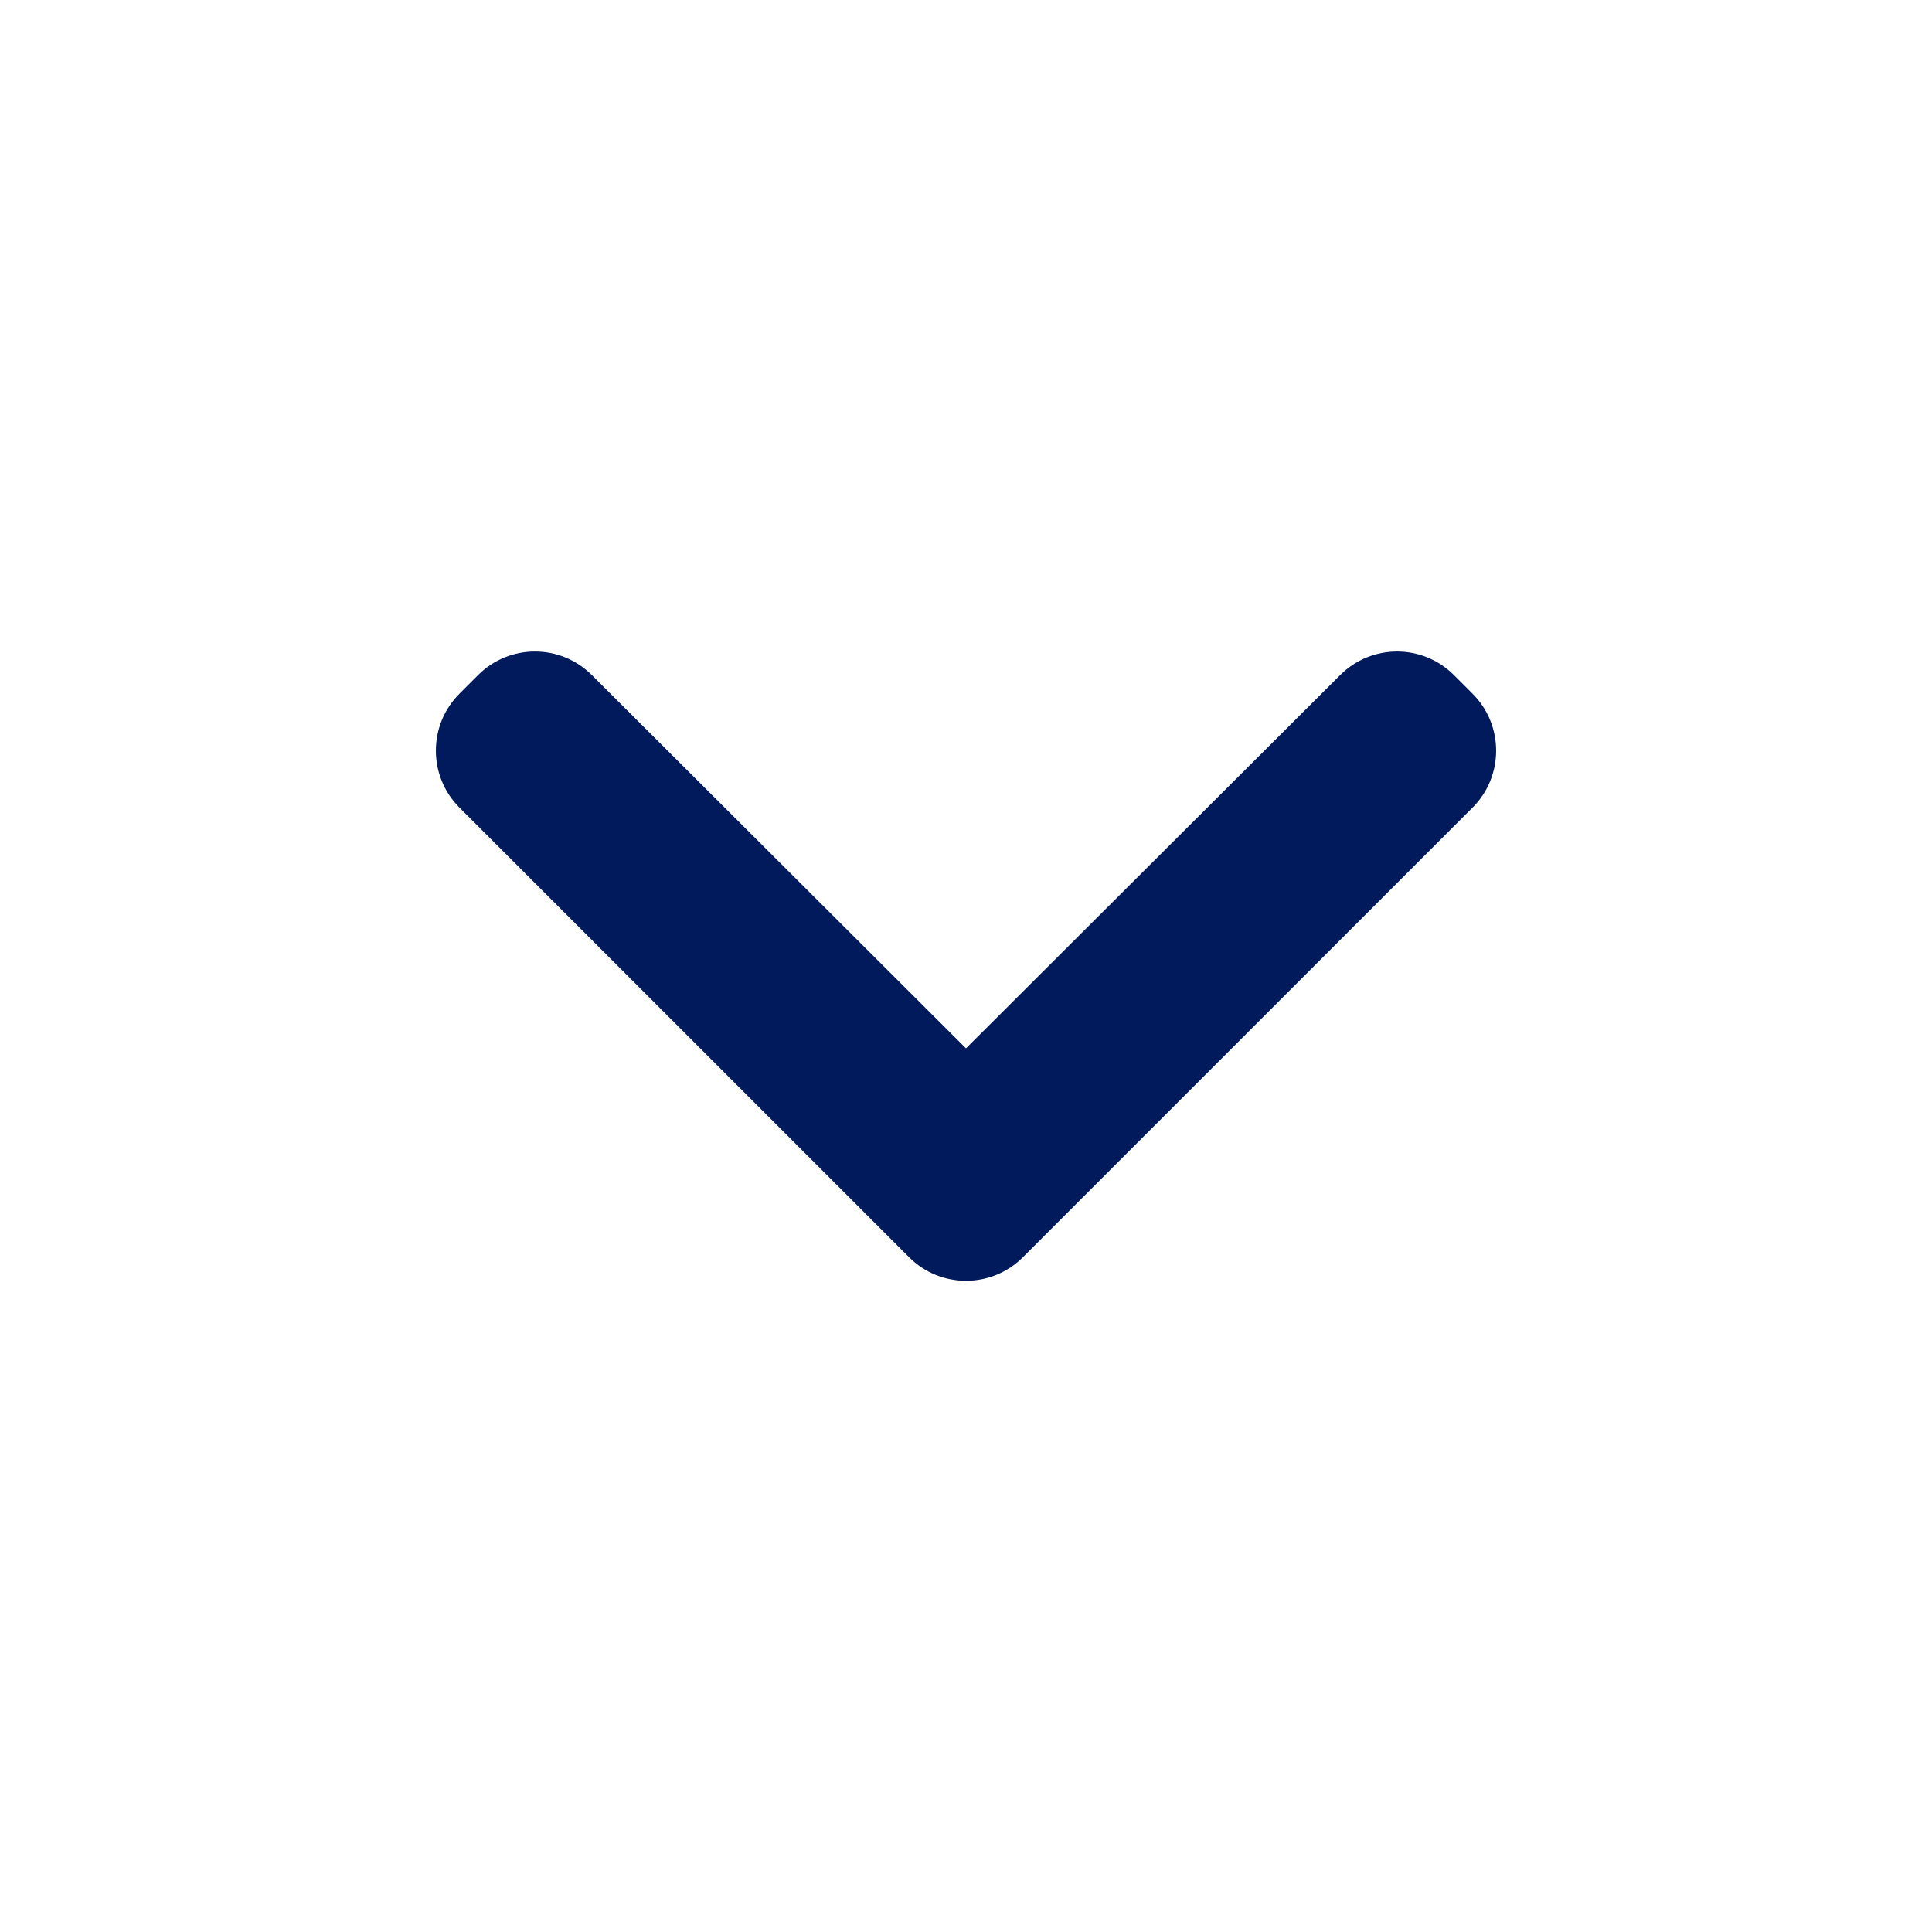
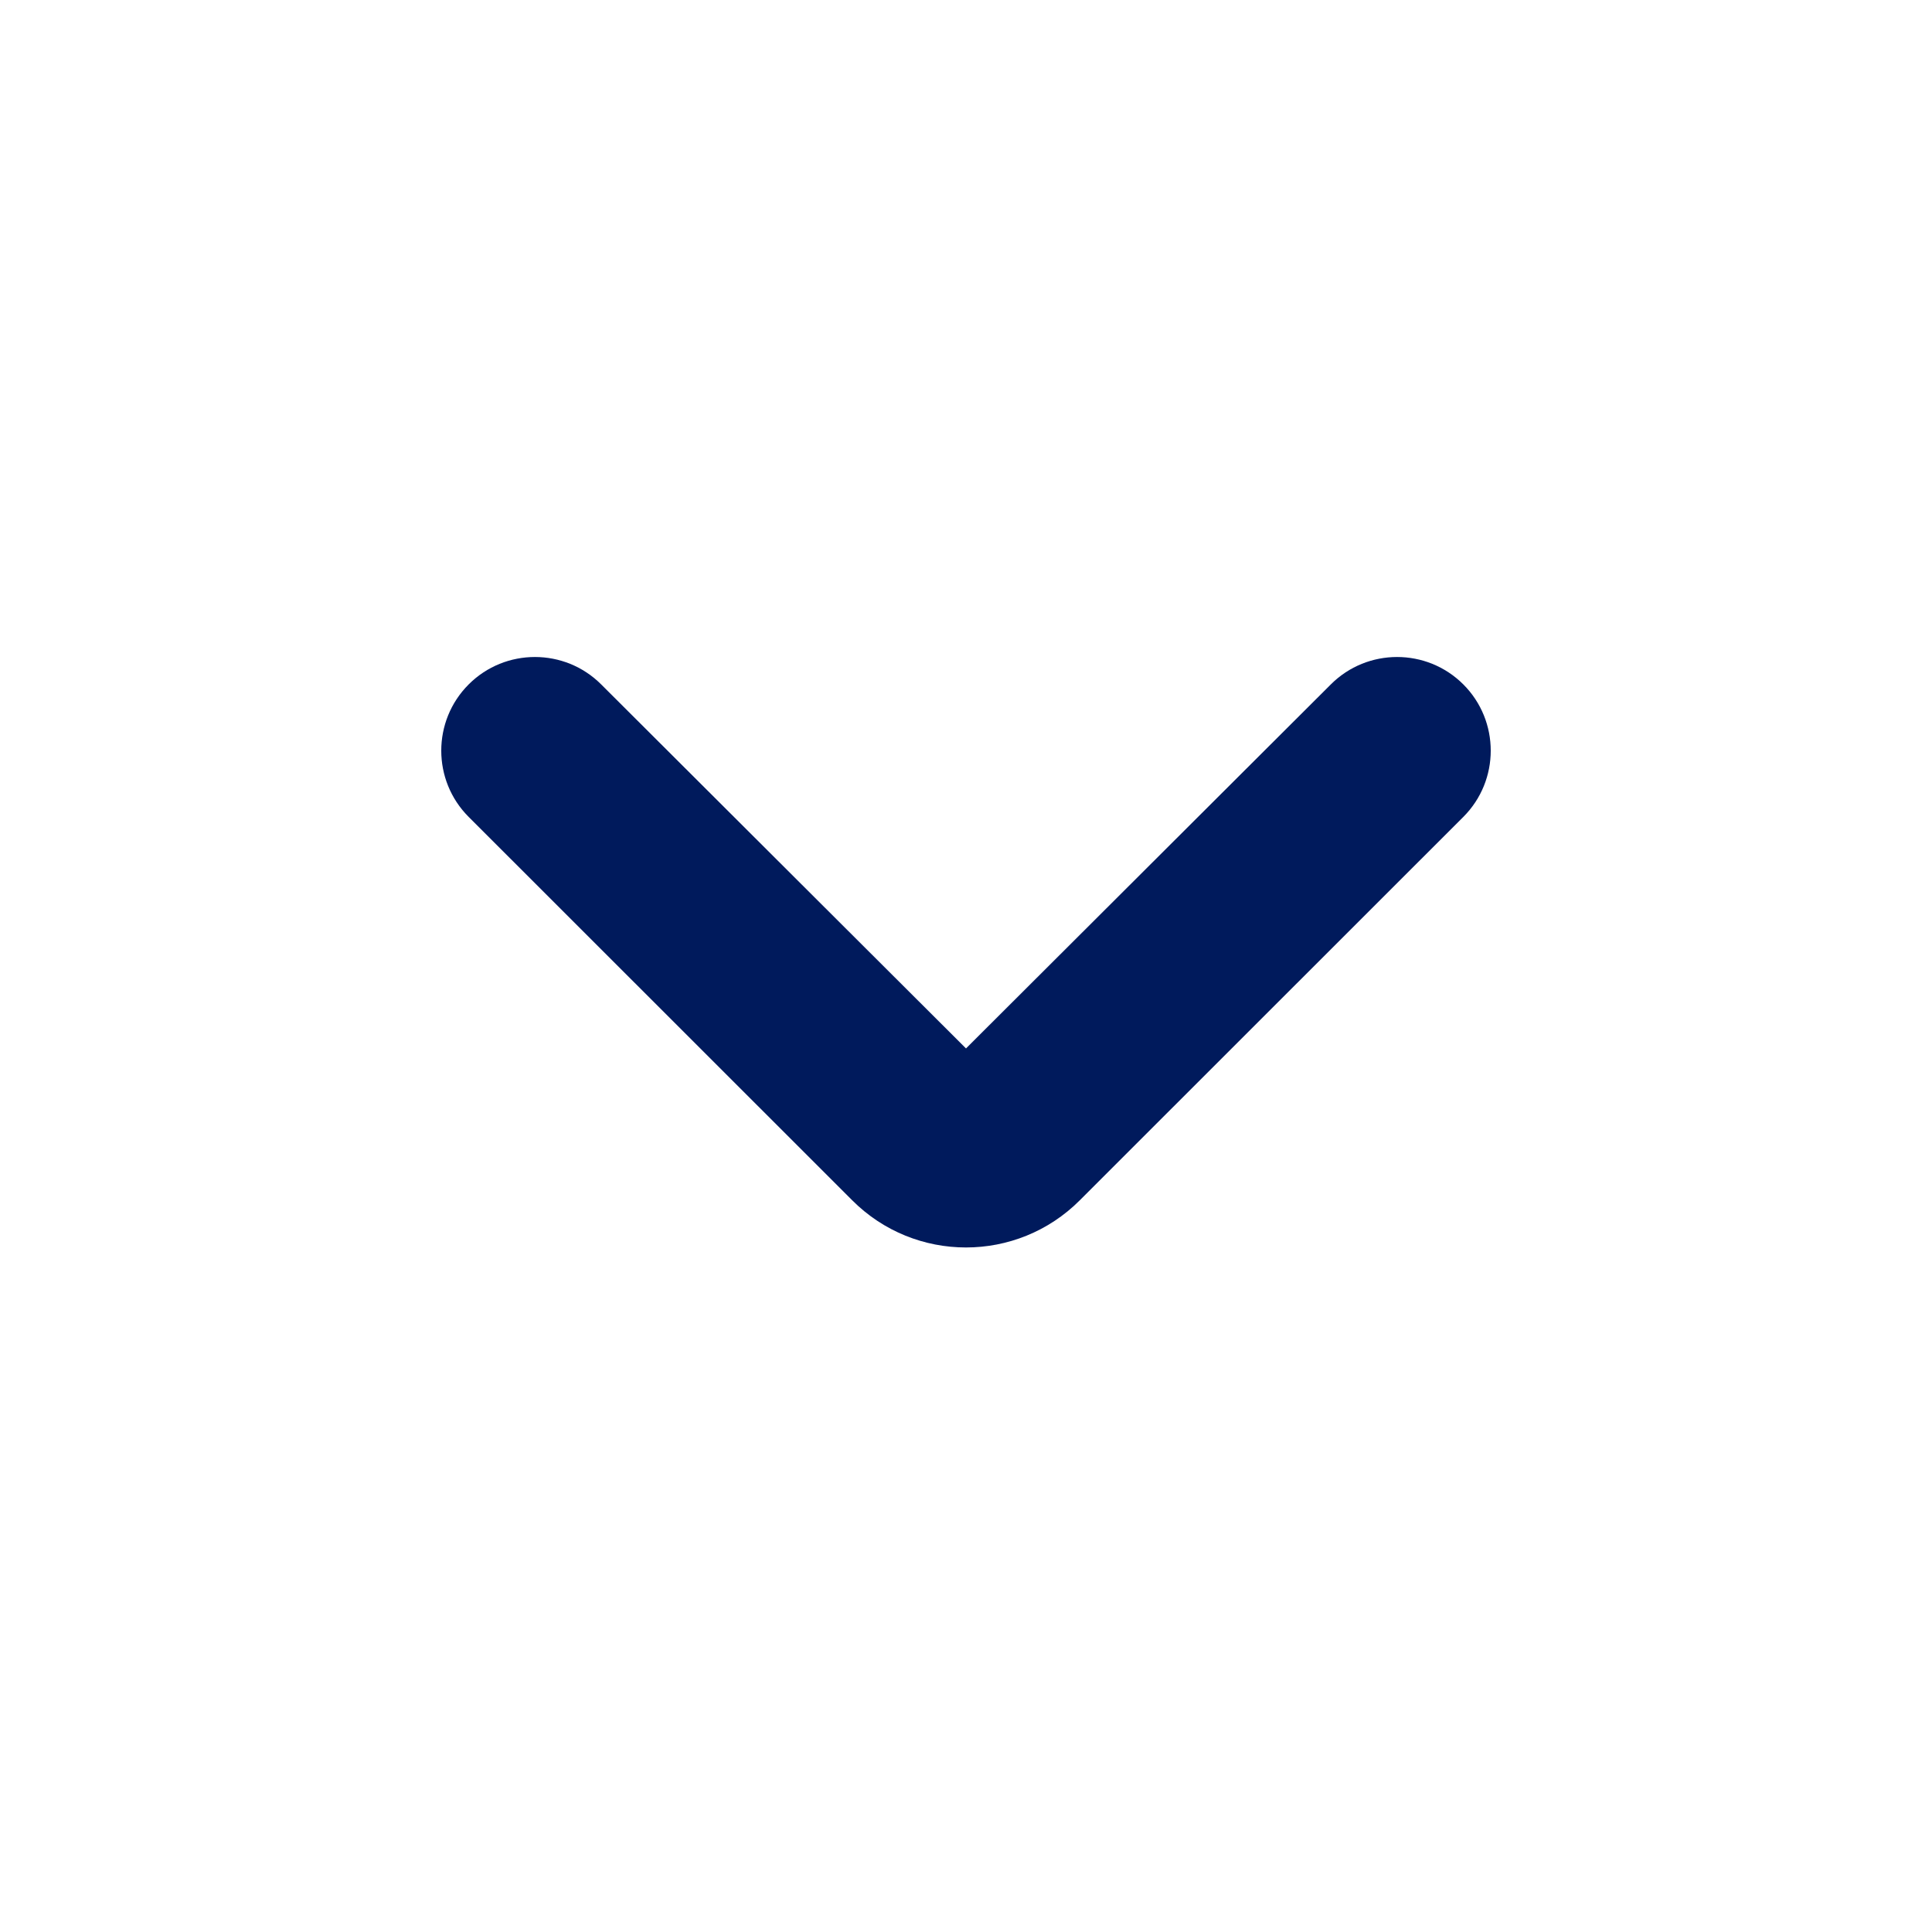
- <svg xmlns="http://www.w3.org/2000/svg" width="24px" height="24px" viewBox="0 0 24 24" version="1.1">
-   <g id="Symbols" stroke="none" stroke-width="1" fill="none" fill-rule="evenodd">
-     <g id="Icon/Arrow/Type_4/blue_1">
-       <g id="Icon/Arrow/Type_4/Grey_1" transform="translate(12, 12) rotate(90) translate(-12, -12) ">
-         <polygon id="Shape" points="0 0 24 0 24 24 0 24" />
-         <path d="M8.618,5.707 L8.386,5.939 C7.996,6.329 7.996,6.961 8.386,7.352 L13.023,12 L13.023,12 L8.386,16.648 C7.996,17.039 7.996,17.671 8.386,18.061 L8.618,18.293 C9.008,18.683 9.642,18.683 10.032,18.293 L15.618,12.707 C16.008,12.317 16.008,11.683 15.618,11.293 L10.032,5.707 C9.642,5.317 9.008,5.317 8.618,5.707 Z" id="Shape" fill="#001A5C" />
+ <svg xmlns="http://www.w3.org/2000/svg" width="12px" height="12px" viewBox="0 0 12 12" version="1.1">
+   <g id="Écrans" stroke="none" stroke-width="1" fill="none" fill-rule="evenodd">
+     <g id="2.0.0.1---Cloud" transform="translate(-457, -23)">
+       <g id="web/header/on-white">
+         <g id="Group">
+           <g transform="translate(340, 21)">
+             <g id="Icon/Arrow/Type_4/blue_1" transform="translate(117, 2)">
+               <g id="Icon/Arrow/Type_4/Grey_1" transform="translate(6, 6) rotate(90) translate(-6, -6) ">
+                 <polygon id="Shape" points="0 0 12 0 12 12 0 12" />
+                 <path d="M4.251,2.911 C4.024,3.138 4.024,3.507 4.251,3.734 L6.512,6 L6.512,6 L4.251,8.266 C4.024,8.493 4.024,8.862 4.251,9.089 C4.478,9.316 4.847,9.316 5.074,9.089 L7.455,6.707 C7.846,6.317 7.846,5.683 7.455,5.293 L5.074,2.911 C4.847,2.684 4.478,2.684 4.251,2.911 Z" id="Shape" fill="#001A5C" />
+               </g>
+             </g>
+           </g>
+         </g>
      </g>
    </g>
  </g>
</svg>
